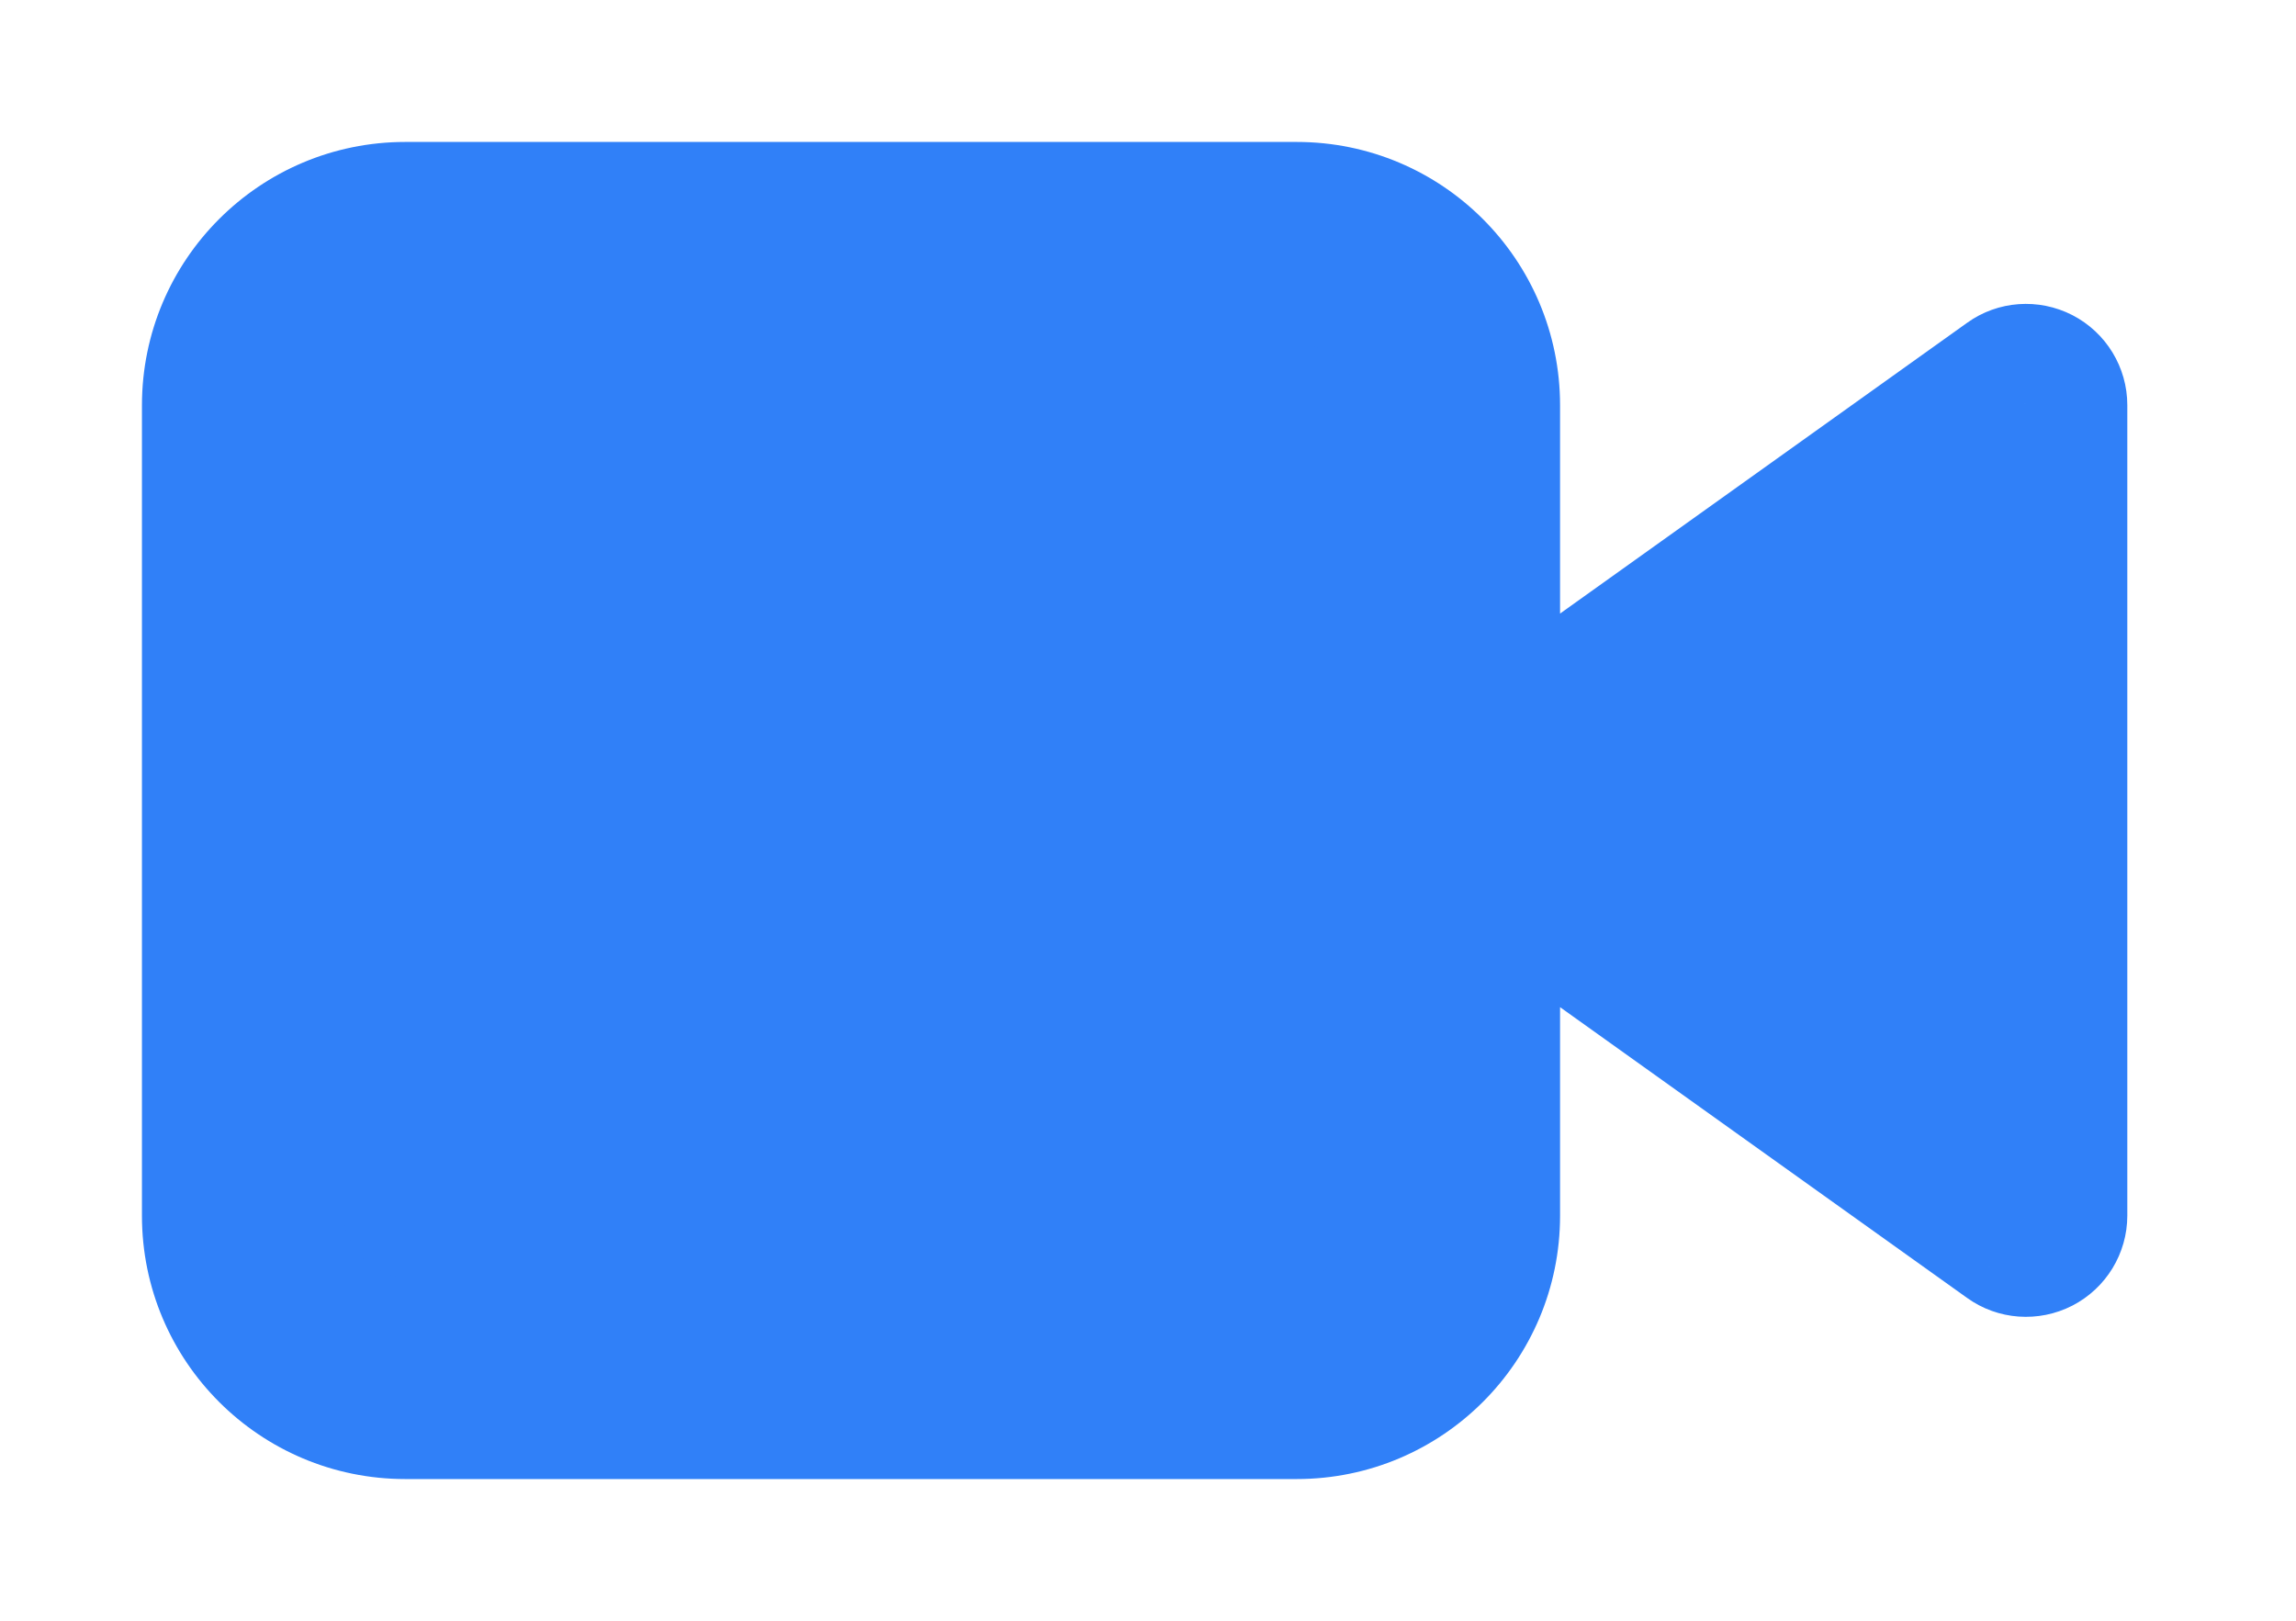
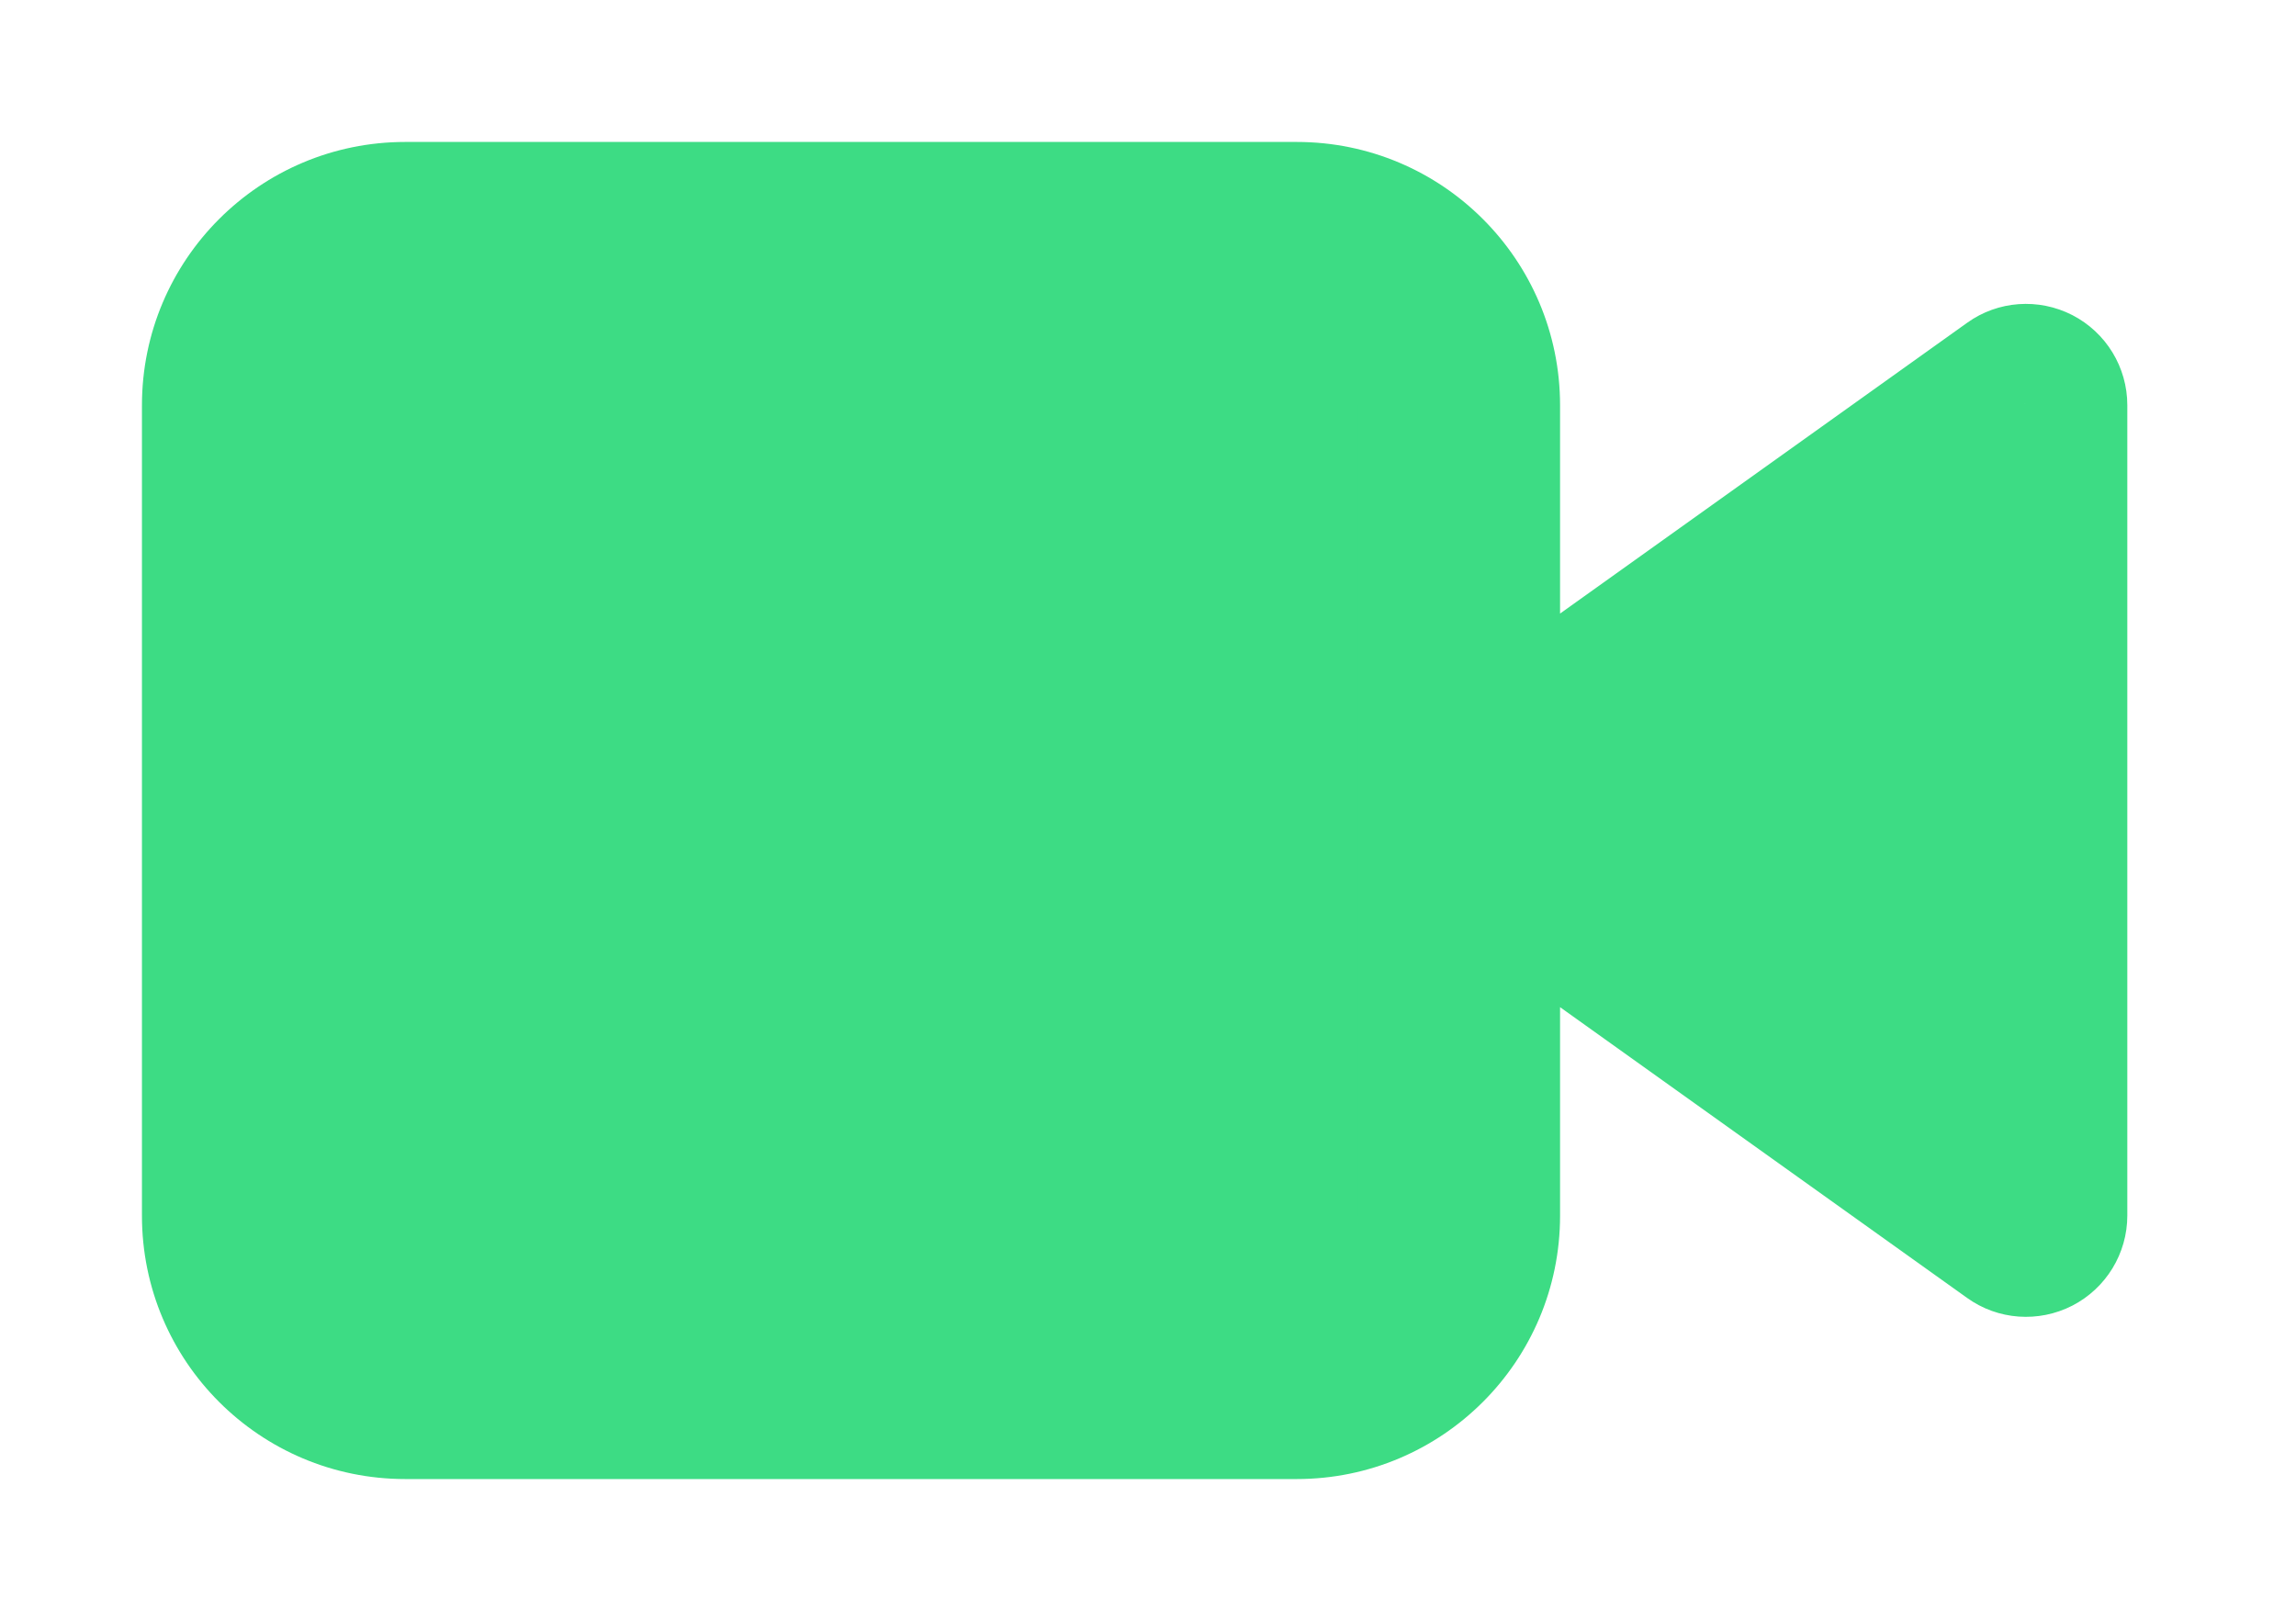
<svg xmlns="http://www.w3.org/2000/svg" width="17" height="12" viewBox="0 0 17 12" fill="none">
-   <path fill-rule="evenodd" clip-rule="evenodd" d="M3.001 1.801H9.601C10.264 1.801 10.801 2.338 10.801 3.001V6V9.001C10.801 9.664 10.264 10.201 9.601 10.201H3.001C2.338 10.201 1.801 9.664 1.801 9.001V3.001C1.801 2.338 2.338 1.801 3.001 1.801ZM10.801 6L15.001 9V3L10.801 6Z" fill="#3080F8" />
-   <path d="M15.001 9L14.565 9.61C14.793 9.774 15.094 9.795 15.344 9.667C15.594 9.538 15.751 9.281 15.751 9H15.001ZM15.001 3H15.751C15.751 2.719 15.594 2.462 15.344 2.333C15.094 2.205 14.793 2.226 14.565 2.39L15.001 3ZM9.601 1.051H3.001V2.551H9.601V1.051ZM11.551 3.001C11.551 1.924 10.678 1.051 9.601 1.051V2.551C9.849 2.551 10.051 2.752 10.051 3.001H11.551ZM11.551 6V3.001H10.051V6H11.551ZM11.551 9.001V6H10.051V9.001H11.551ZM9.601 10.951C10.678 10.951 11.551 10.078 11.551 9.001H10.051C10.051 9.249 9.849 9.451 9.601 9.451V10.951ZM3.001 10.951H9.601V9.451H3.001V10.951ZM1.051 9.001C1.051 10.078 1.924 10.951 3.001 10.951V9.451C2.752 9.451 2.551 9.249 2.551 9.001H1.051ZM1.051 3.001V9.001H2.551V3.001H1.051ZM3.001 1.051C1.924 1.051 1.051 1.924 1.051 3.001H2.551C2.551 2.752 2.752 2.551 3.001 2.551V1.051ZM10.365 6.61L14.565 9.61L15.437 8.39L11.237 5.39L10.365 6.61ZM15.751 9V3H14.251V9H15.751ZM14.565 2.39L10.365 5.39L11.237 6.61L15.437 3.61L14.565 2.39Z" fill="#3080F8" />
+   <path fill-rule="evenodd" clip-rule="evenodd" d="M3.001 1.801H9.601C10.264 1.801 10.801 2.338 10.801 3.001V6V9.001C10.801 9.664 10.264 10.201 9.601 10.201H3.001C2.338 10.201 1.801 9.664 1.801 9.001V3.001C1.801 2.338 2.338 1.801 3.001 1.801ZM10.801 6L15.001 9V3L10.801 6Z" fill="#3DDC84" />
+   <path d="M15.001 9L14.565 9.61C14.793 9.774 15.094 9.795 15.344 9.667C15.594 9.538 15.751 9.281 15.751 9H15.001ZM15.001 3H15.751C15.751 2.719 15.594 2.462 15.344 2.333C15.094 2.205 14.793 2.226 14.565 2.39L15.001 3ZM9.601 1.051H3.001V2.551H9.601V1.051ZM11.551 3.001C11.551 1.924 10.678 1.051 9.601 1.051V2.551C9.849 2.551 10.051 2.752 10.051 3.001H11.551ZM11.551 6V3.001H10.051V6H11.551ZM11.551 9.001V6H10.051V9.001H11.551ZM9.601 10.951C10.678 10.951 11.551 10.078 11.551 9.001H10.051C10.051 9.249 9.849 9.451 9.601 9.451V10.951ZM3.001 10.951H9.601V9.451H3.001V10.951ZM1.051 9.001C1.051 10.078 1.924 10.951 3.001 10.951V9.451C2.752 9.451 2.551 9.249 2.551 9.001H1.051ZM1.051 3.001V9.001H2.551V3.001H1.051ZM3.001 1.051C1.924 1.051 1.051 1.924 1.051 3.001H2.551C2.551 2.752 2.752 2.551 3.001 2.551V1.051ZM10.365 6.61L14.565 9.61L15.437 8.39L11.237 5.39L10.365 6.61ZM15.751 9V3H14.251V9H15.751ZM14.565 2.39L10.365 5.39L11.237 6.61L15.437 3.61L14.565 2.39Z" fill="#3DDC84" />
</svg>
